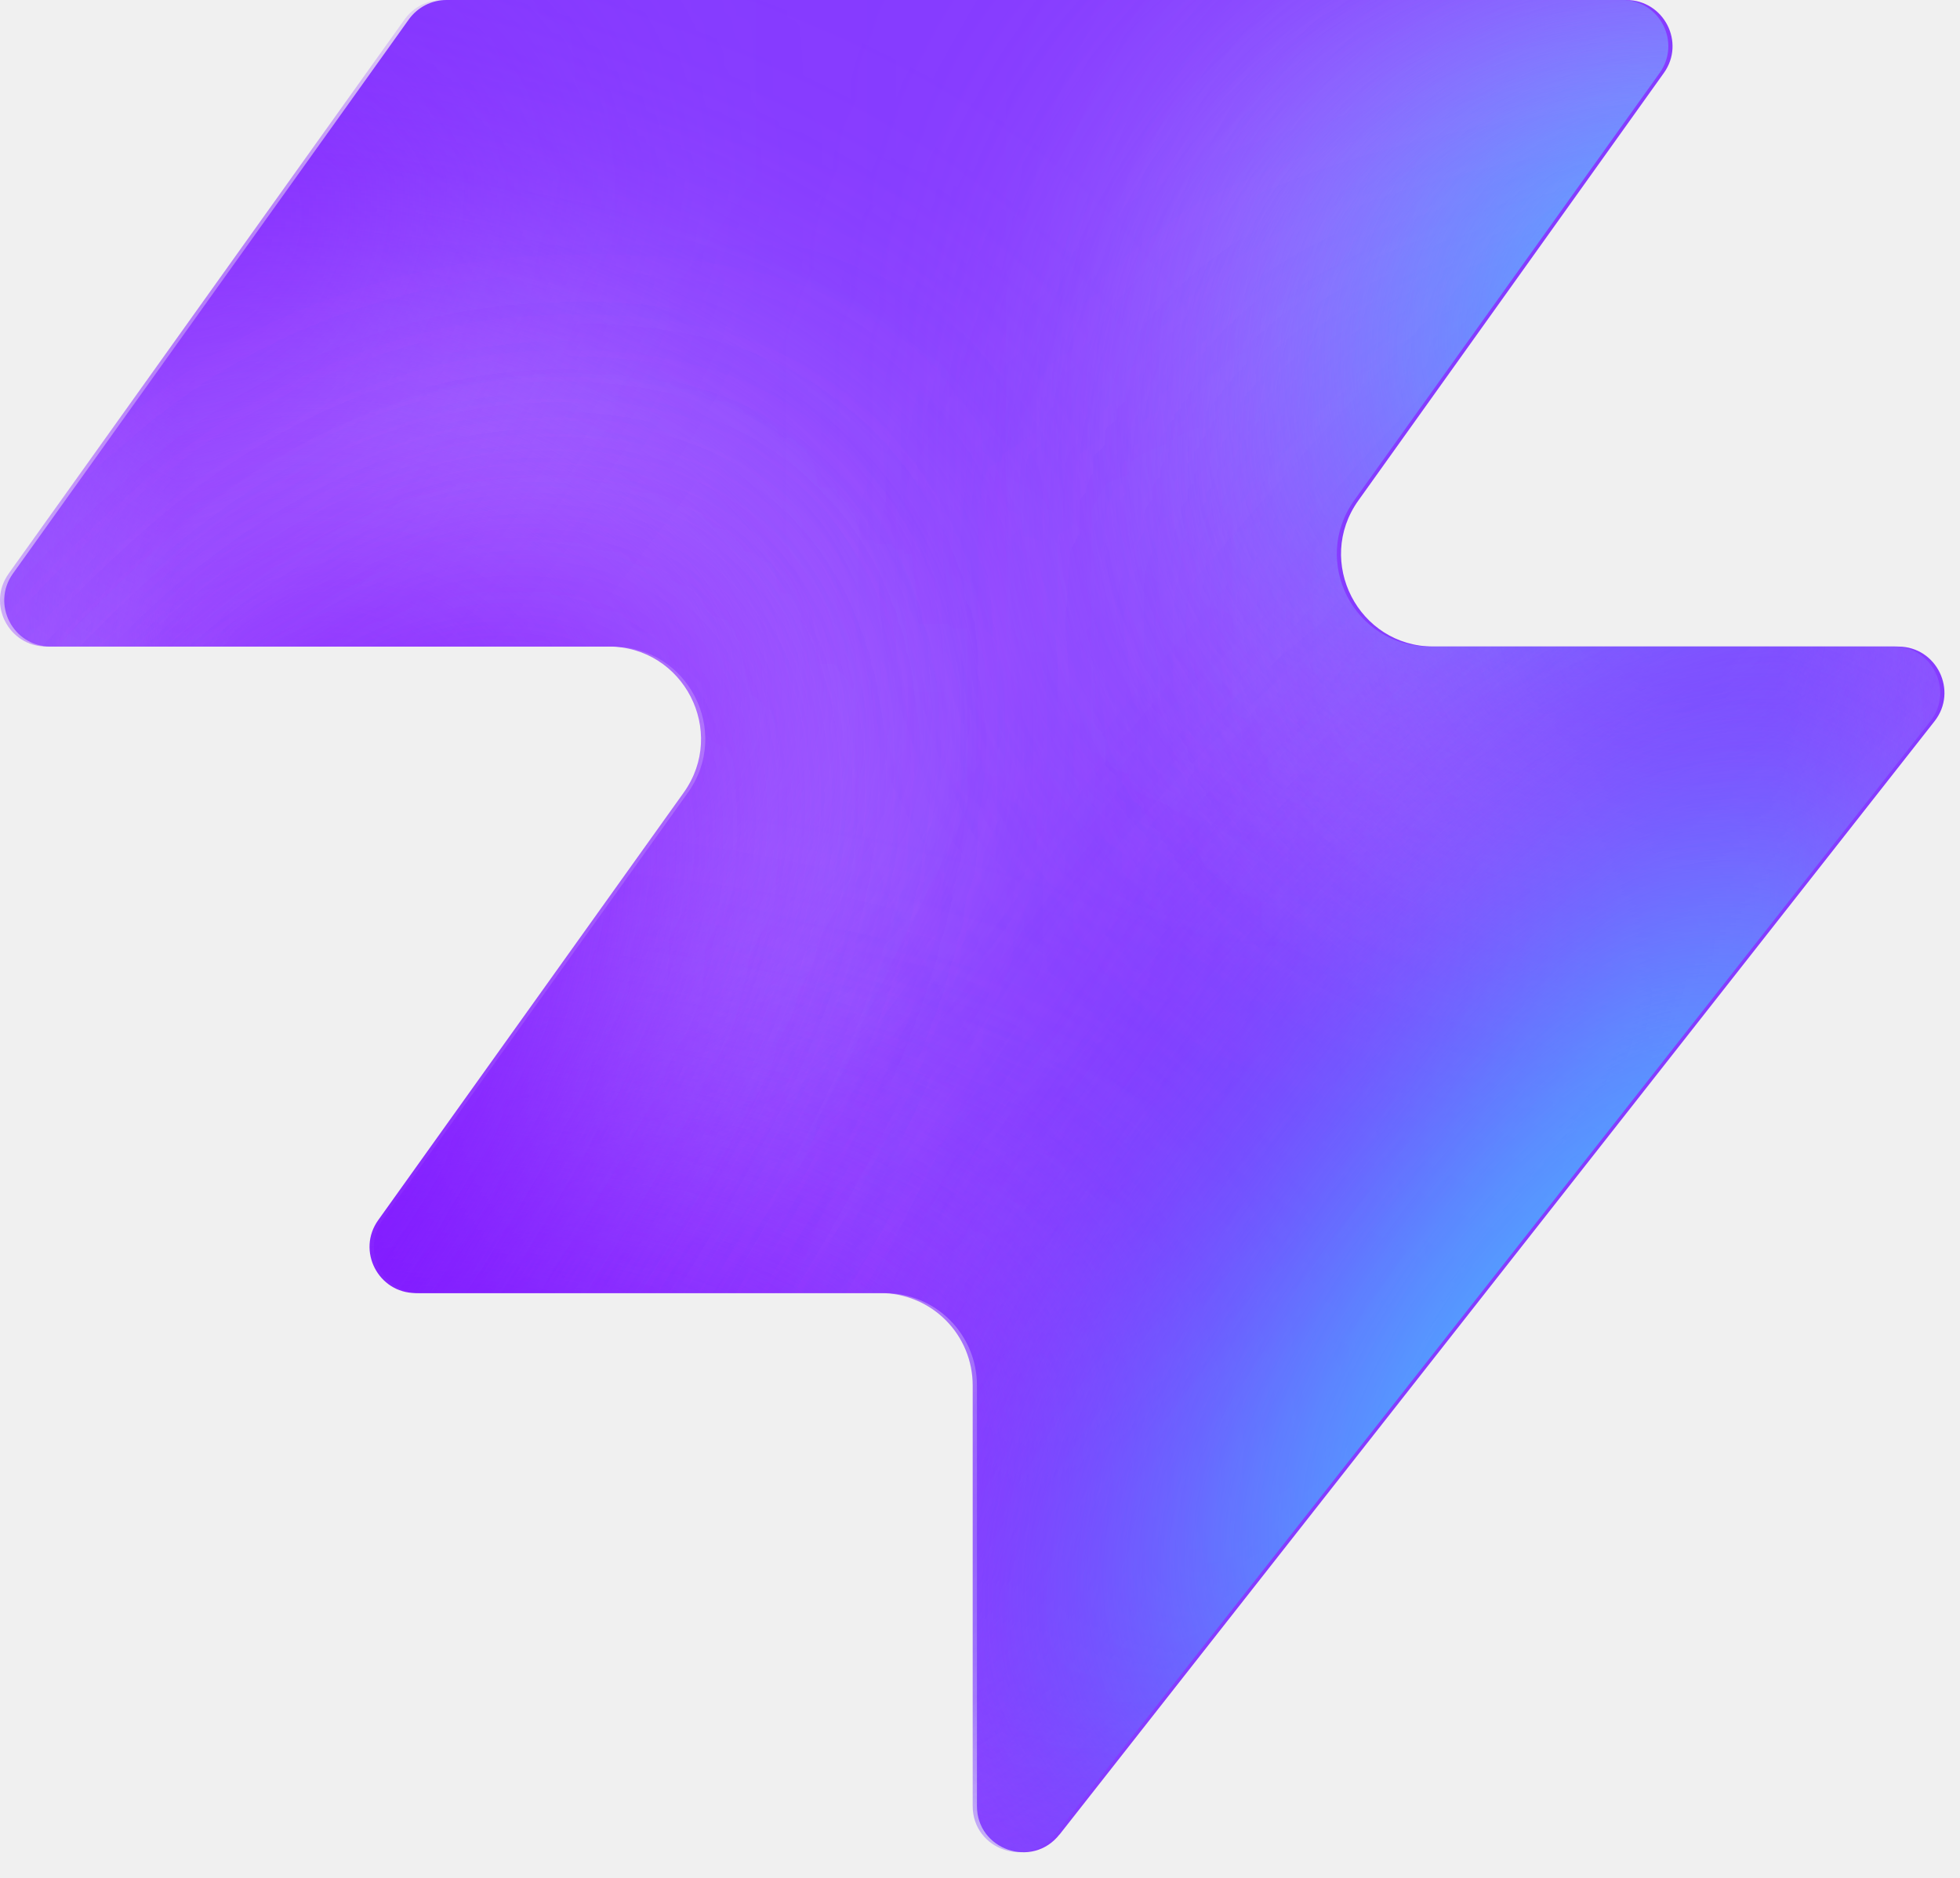
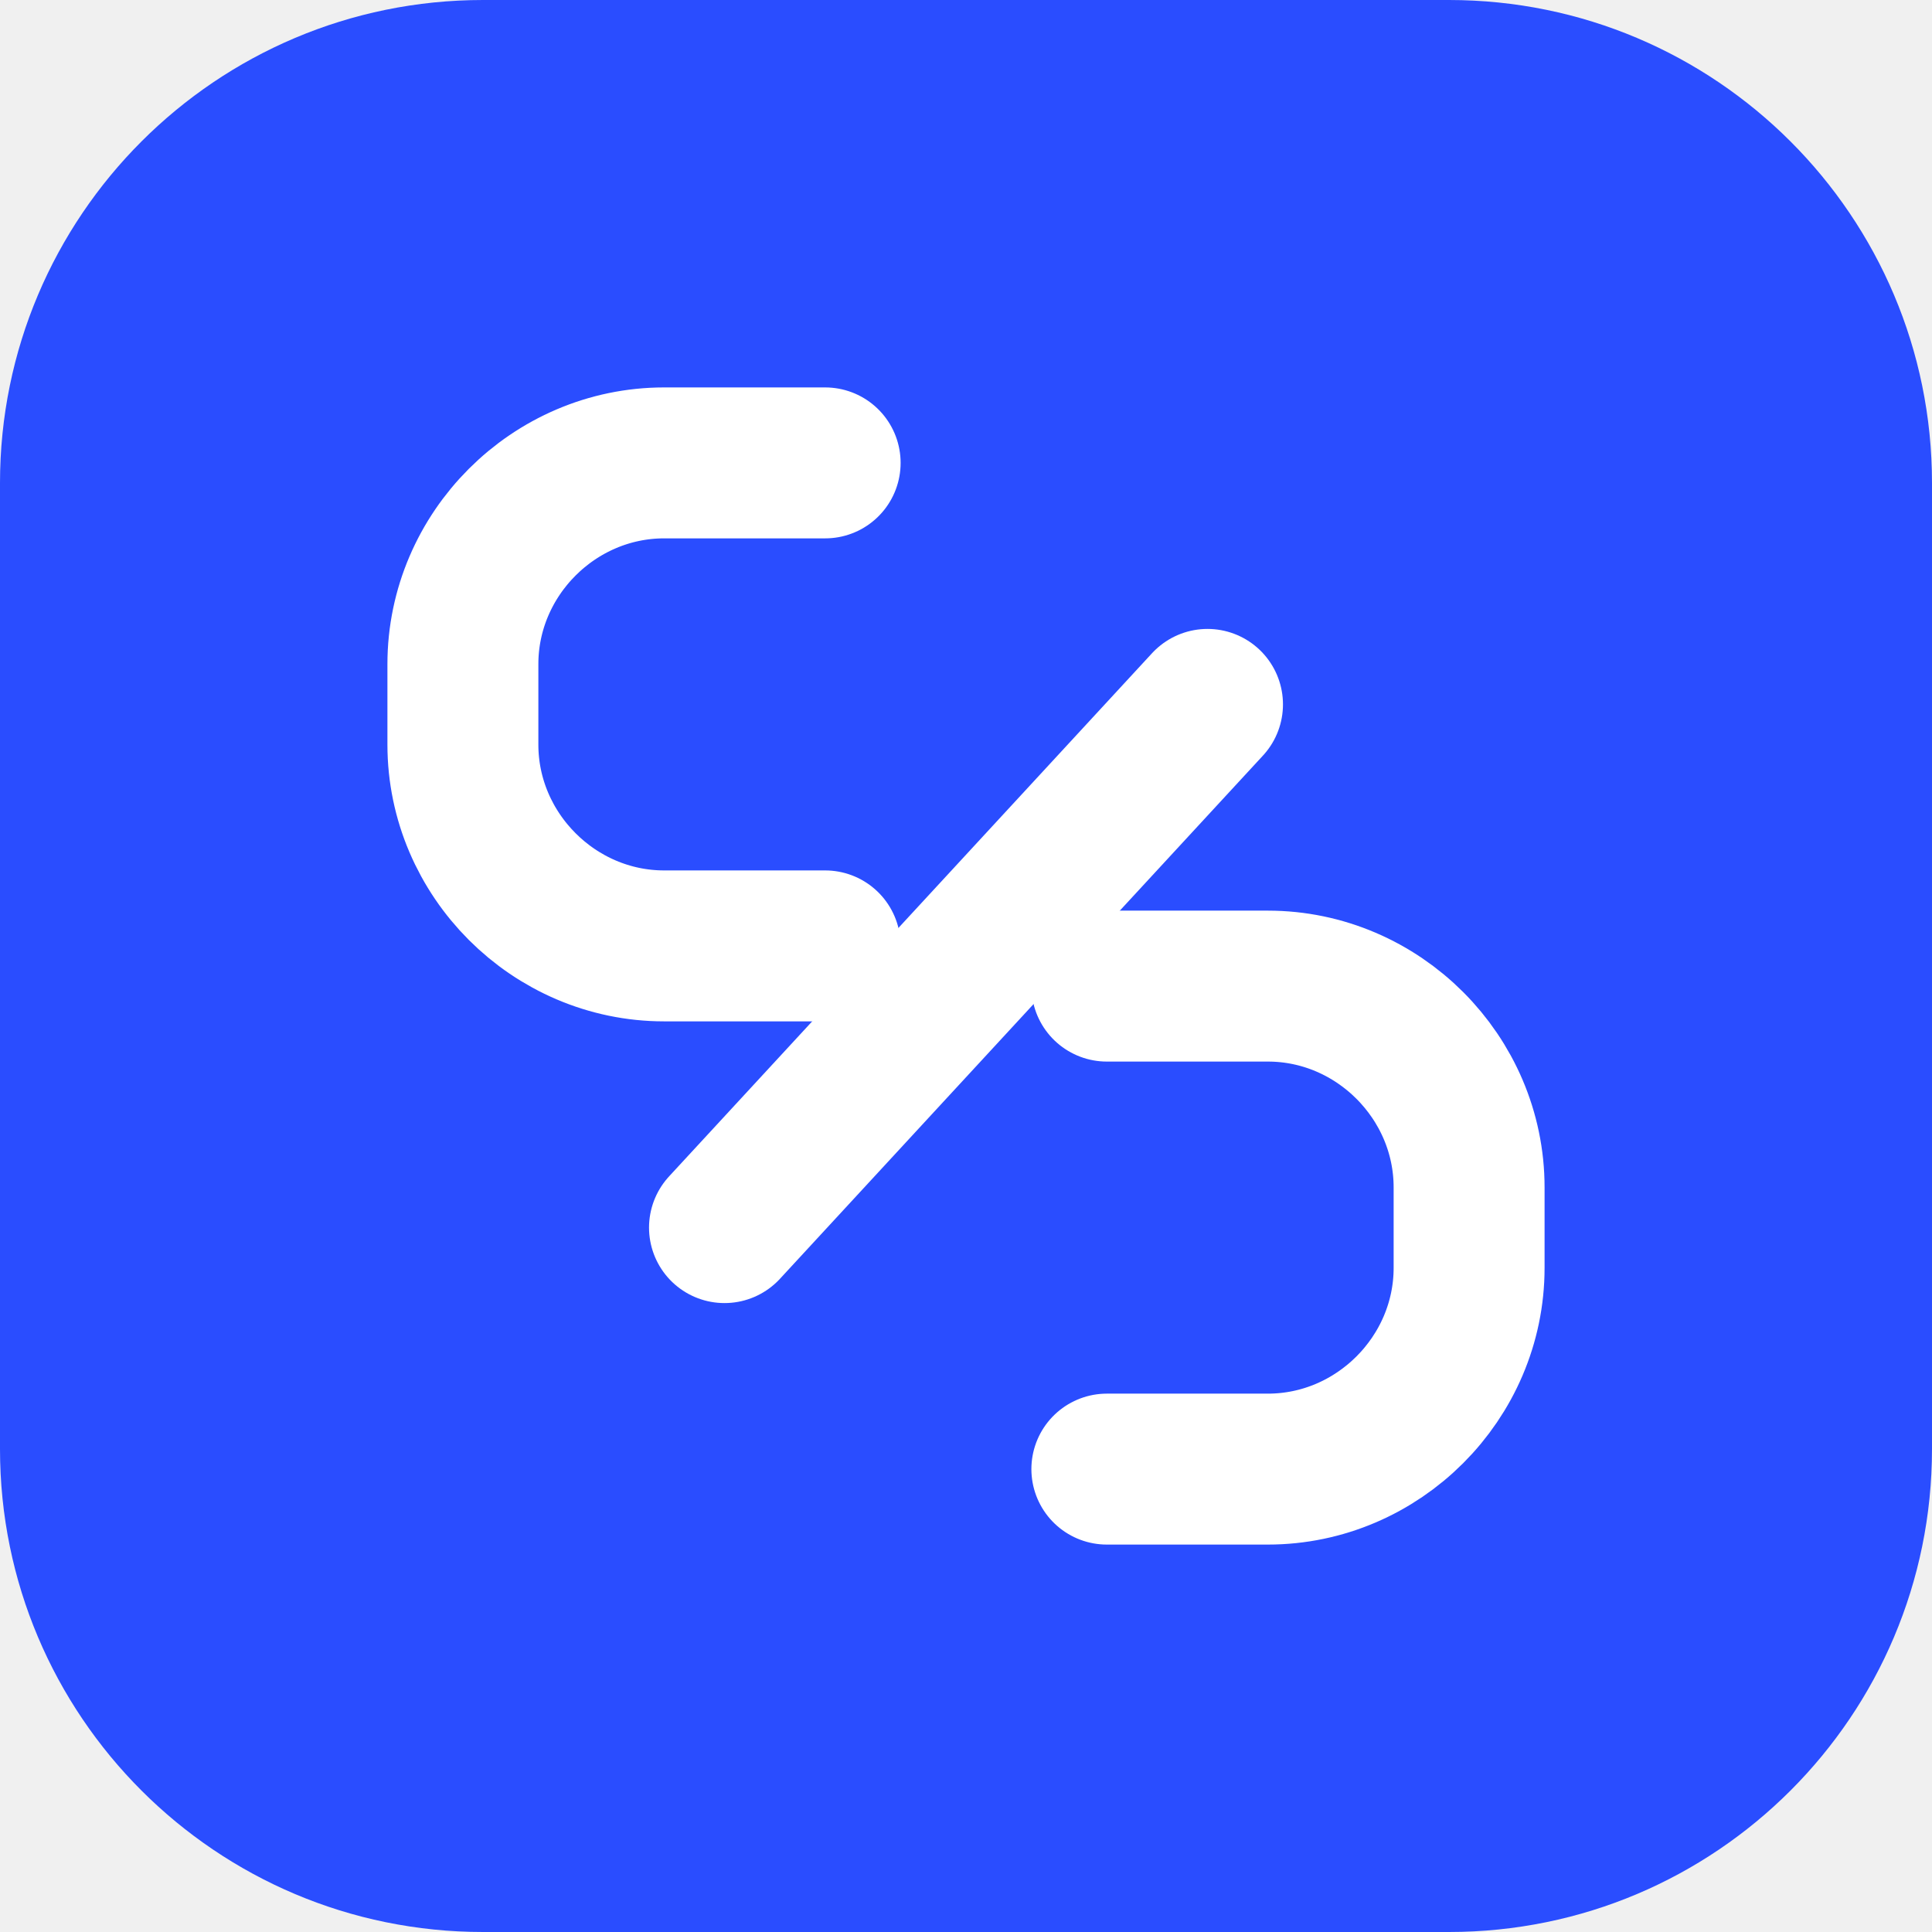
- <svg xmlns="http://www.w3.org/2000/svg" width="48" height="46" fill="none" viewBox="0 0 48 46">
-   <path fill="#863bff" d="M25.946 44.938c-.664.845-2.021.375-2.021-.698V33.937a2.26 2.26 0 0 0-2.262-2.262H10.287c-.92 0-1.456-1.04-.92-1.788l7.48-10.471c1.07-1.497 0-3.578-1.842-3.578H1.237c-.92 0-1.456-1.04-.92-1.788L10.013.474c.214-.297.556-.474.92-.474h28.894c.92 0 1.456 1.04.92 1.788l-7.48 10.471c-1.07 1.498 0 3.579 1.842 3.579h11.377c.943 0 1.473 1.088.89 1.83L25.947 44.94z" style="fill:#863bff;fill:color(display-p3 .525 .23 1);fill-opacity:1" />
-   <mask id="a" width="48" height="46" x="0" y="0" maskUnits="userSpaceOnUse" style="mask-type:alpha">
-     <path fill="#000" d="M25.842 44.938c-.664.844-2.021.375-2.021-.698V33.937a2.26 2.26 0 0 0-2.262-2.262H10.183c-.92 0-1.456-1.04-.92-1.788l7.48-10.471c1.07-1.498 0-3.579-1.842-3.579H1.133c-.92 0-1.456-1.04-.92-1.787L9.91.473c.214-.297.556-.474.92-.474h28.894c.92 0 1.456 1.04.92 1.788l-7.48 10.471c-1.07 1.498 0 3.578 1.842 3.578h11.377c.943 0 1.473 1.088.89 1.832L25.843 44.94z" style="fill:#000;fill-opacity:1" />
-   </mask>
-   <g mask="url(#a)">
-     <g filter="url(#b)">
-       <ellipse cx="5.508" cy="14.704" fill="#ede6ff" rx="5.508" ry="14.704" style="fill:#ede6ff;fill:color(display-p3 .927 .903 1);fill-opacity:1" transform="matrix(.00324 1 1 -.00324 -4.47 31.516)" />
-     </g>
-     <g filter="url(#c)">
-       <ellipse cx="10.399" cy="29.851" fill="#ede6ff" rx="10.399" ry="29.851" style="fill:#ede6ff;fill:color(display-p3 .927 .903 1);fill-opacity:1" transform="matrix(.00324 1 1 -.00324 -39.328 7.883)" />
-     </g>
-     <g filter="url(#d)">
-       <ellipse cx="5.508" cy="30.487" fill="#7e14ff" rx="5.508" ry="30.487" style="fill:#7e14ff;fill:color(display-p3 .492 .077 1);fill-opacity:1" transform="rotate(89.814 -25.913 -14.639)scale(1 -1)" />
-     </g>
-     <g filter="url(#e)">
-       <ellipse cx="5.508" cy="30.599" fill="#7e14ff" rx="5.508" ry="30.599" style="fill:#7e14ff;fill:color(display-p3 .492 .077 1);fill-opacity:1" transform="rotate(89.814 -32.644 -3.334)scale(1 -1)" />
-     </g>
-     <g filter="url(#f)">
-       <ellipse cx="5.508" cy="30.599" fill="#7e14ff" rx="5.508" ry="30.599" style="fill:#7e14ff;fill:color(display-p3 .492 .077 1);fill-opacity:1" transform="matrix(.00324 1 1 -.00324 -34.34 30.47)" />
-     </g>
-     <g filter="url(#g)">
-       <ellipse cx="14.072" cy="22.078" fill="#ede6ff" rx="14.072" ry="22.078" style="fill:#ede6ff;fill:color(display-p3 .927 .903 1);fill-opacity:1" transform="rotate(93.35 24.506 48.493)scale(-1 1)" />
-     </g>
-     <g filter="url(#h)">
-       <ellipse cx="3.47" cy="21.501" fill="#7e14ff" rx="3.47" ry="21.501" style="fill:#7e14ff;fill:color(display-p3 .492 .077 1);fill-opacity:1" transform="rotate(89.009 28.708 47.59)scale(-1 1)" />
-     </g>
-     <g filter="url(#i)">
-       <ellipse cx="3.47" cy="21.501" fill="#7e14ff" rx="3.47" ry="21.501" style="fill:#7e14ff;fill:color(display-p3 .492 .077 1);fill-opacity:1" transform="rotate(89.009 28.708 47.59)scale(-1 1)" />
-     </g>
-     <g filter="url(#j)">
-       <ellipse cx=".387" cy="8.972" fill="#7e14ff" rx="4.407" ry="29.108" style="fill:#7e14ff;fill:color(display-p3 .492 .077 1);fill-opacity:1" transform="rotate(39.51 .387 8.972)" />
-     </g>
-     <g filter="url(#k)">
-       <ellipse cx="47.523" cy="-6.092" fill="#7e14ff" rx="4.407" ry="29.108" style="fill:#7e14ff;fill:color(display-p3 .492 .077 1);fill-opacity:1" transform="rotate(37.892 47.523 -6.092)" />
-     </g>
-     <g filter="url(#l)">
-       <ellipse cx="41.412" cy="6.333" fill="#47bfff" rx="5.971" ry="9.665" style="fill:#47bfff;fill:color(display-p3 .28 .748 1);fill-opacity:1" transform="rotate(37.892 41.412 6.333)" />
-     </g>
-     <g filter="url(#m)">
-       <ellipse cx="-1.879" cy="38.332" fill="#7e14ff" rx="4.407" ry="29.108" style="fill:#7e14ff;fill:color(display-p3 .492 .077 1);fill-opacity:1" transform="rotate(37.892 -1.88 38.332)" />
-     </g>
-     <g filter="url(#n)">
-       <ellipse cx="-1.879" cy="38.332" fill="#7e14ff" rx="4.407" ry="29.108" style="fill:#7e14ff;fill:color(display-p3 .492 .077 1);fill-opacity:1" transform="rotate(37.892 -1.88 38.332)" />
-     </g>
-     <g filter="url(#o)">
-       <ellipse cx="35.651" cy="29.907" fill="#7e14ff" rx="4.407" ry="29.108" style="fill:#7e14ff;fill:color(display-p3 .492 .077 1);fill-opacity:1" transform="rotate(37.892 35.651 29.907)" />
-     </g>
-     <g filter="url(#p)">
-       <ellipse cx="38.418" cy="32.4" fill="#47bfff" rx="5.971" ry="15.297" style="fill:#47bfff;fill:color(display-p3 .28 .748 1);fill-opacity:1" transform="rotate(37.892 38.418 32.4)" />
-     </g>
-   </g>
-   <defs>
-     <filter id="b" width="60.045" height="41.654" x="-19.77" y="16.149" color-interpolation-filters="sRGB" filterUnits="userSpaceOnUse">
-       <feFlood flood-opacity="0" result="BackgroundImageFix" />
-       <feBlend in="SourceGraphic" in2="BackgroundImageFix" result="shape" />
-       <feGaussianBlur result="effect1_foregroundBlur_2002_17158" stdDeviation="7.659" />
-     </filter>
-     <filter id="c" width="90.34" height="51.437" x="-54.613" y="-7.533" color-interpolation-filters="sRGB" filterUnits="userSpaceOnUse">
-       <feFlood flood-opacity="0" result="BackgroundImageFix" />
-       <feBlend in="SourceGraphic" in2="BackgroundImageFix" result="shape" />
-       <feGaussianBlur result="effect1_foregroundBlur_2002_17158" stdDeviation="7.659" />
-     </filter>
-     <filter id="d" width="79.355" height="29.4" x="-49.64" y="2.03" color-interpolation-filters="sRGB" filterUnits="userSpaceOnUse">
-       <feFlood flood-opacity="0" result="BackgroundImageFix" />
-       <feBlend in="SourceGraphic" in2="BackgroundImageFix" result="shape" />
-       <feGaussianBlur result="effect1_foregroundBlur_2002_17158" stdDeviation="4.596" />
-     </filter>
-     <filter id="e" width="79.579" height="29.4" x="-45.045" y="20.029" color-interpolation-filters="sRGB" filterUnits="userSpaceOnUse">
-       <feFlood flood-opacity="0" result="BackgroundImageFix" />
-       <feBlend in="SourceGraphic" in2="BackgroundImageFix" result="shape" />
-       <feGaussianBlur result="effect1_foregroundBlur_2002_17158" stdDeviation="4.596" />
-     </filter>
-     <filter id="f" width="79.579" height="29.4" x="-43.513" y="21.178" color-interpolation-filters="sRGB" filterUnits="userSpaceOnUse">
-       <feFlood flood-opacity="0" result="BackgroundImageFix" />
-       <feBlend in="SourceGraphic" in2="BackgroundImageFix" result="shape" />
-       <feGaussianBlur result="effect1_foregroundBlur_2002_17158" stdDeviation="4.596" />
-     </filter>
-     <filter id="g" width="74.749" height="58.852" x="15.756" y="-17.901" color-interpolation-filters="sRGB" filterUnits="userSpaceOnUse">
-       <feFlood flood-opacity="0" result="BackgroundImageFix" />
-       <feBlend in="SourceGraphic" in2="BackgroundImageFix" result="shape" />
-       <feGaussianBlur result="effect1_foregroundBlur_2002_17158" stdDeviation="7.659" />
-     </filter>
-     <filter id="h" width="61.377" height="25.362" x="23.548" y="2.284" color-interpolation-filters="sRGB" filterUnits="userSpaceOnUse">
-       <feFlood flood-opacity="0" result="BackgroundImageFix" />
-       <feBlend in="SourceGraphic" in2="BackgroundImageFix" result="shape" />
-       <feGaussianBlur result="effect1_foregroundBlur_2002_17158" stdDeviation="4.596" />
-     </filter>
-     <filter id="i" width="61.377" height="25.362" x="23.548" y="2.284" color-interpolation-filters="sRGB" filterUnits="userSpaceOnUse">
-       <feFlood flood-opacity="0" result="BackgroundImageFix" />
-       <feBlend in="SourceGraphic" in2="BackgroundImageFix" result="shape" />
-       <feGaussianBlur result="effect1_foregroundBlur_2002_17158" stdDeviation="4.596" />
-     </filter>
-     <filter id="j" width="56.045" height="63.649" x="-27.636" y="-22.853" color-interpolation-filters="sRGB" filterUnits="userSpaceOnUse">
-       <feFlood flood-opacity="0" result="BackgroundImageFix" />
-       <feBlend in="SourceGraphic" in2="BackgroundImageFix" result="shape" />
-       <feGaussianBlur result="effect1_foregroundBlur_2002_17158" stdDeviation="4.596" />
-     </filter>
-     <filter id="k" width="54.814" height="64.646" x="20.116" y="-38.415" color-interpolation-filters="sRGB" filterUnits="userSpaceOnUse">
-       <feFlood flood-opacity="0" result="BackgroundImageFix" />
-       <feBlend in="SourceGraphic" in2="BackgroundImageFix" result="shape" />
-       <feGaussianBlur result="effect1_foregroundBlur_2002_17158" stdDeviation="4.596" />
-     </filter>
-     <filter id="l" width="33.541" height="35.313" x="24.641" y="-11.323" color-interpolation-filters="sRGB" filterUnits="userSpaceOnUse">
-       <feFlood flood-opacity="0" result="BackgroundImageFix" />
-       <feBlend in="SourceGraphic" in2="BackgroundImageFix" result="shape" />
-       <feGaussianBlur result="effect1_foregroundBlur_2002_17158" stdDeviation="4.596" />
-     </filter>
-     <filter id="m" width="54.814" height="64.646" x="-29.286" y="6.009" color-interpolation-filters="sRGB" filterUnits="userSpaceOnUse">
-       <feFlood flood-opacity="0" result="BackgroundImageFix" />
-       <feBlend in="SourceGraphic" in2="BackgroundImageFix" result="shape" />
-       <feGaussianBlur result="effect1_foregroundBlur_2002_17158" stdDeviation="4.596" />
-     </filter>
-     <filter id="n" width="54.814" height="64.646" x="-29.286" y="6.009" color-interpolation-filters="sRGB" filterUnits="userSpaceOnUse">
-       <feFlood flood-opacity="0" result="BackgroundImageFix" />
-       <feBlend in="SourceGraphic" in2="BackgroundImageFix" result="shape" />
-       <feGaussianBlur result="effect1_foregroundBlur_2002_17158" stdDeviation="4.596" />
-     </filter>
-     <filter id="o" width="54.814" height="64.646" x="8.244" y="-2.416" color-interpolation-filters="sRGB" filterUnits="userSpaceOnUse">
-       <feFlood flood-opacity="0" result="BackgroundImageFix" />
-       <feBlend in="SourceGraphic" in2="BackgroundImageFix" result="shape" />
-       <feGaussianBlur result="effect1_foregroundBlur_2002_17158" stdDeviation="4.596" />
-     </filter>
-     <filter id="p" width="39.409" height="43.623" x="18.713" y="10.588" color-interpolation-filters="sRGB" filterUnits="userSpaceOnUse">
-       <feFlood flood-opacity="0" result="BackgroundImageFix" />
-       <feBlend in="SourceGraphic" in2="BackgroundImageFix" result="shape" />
-       <feGaussianBlur result="effect1_foregroundBlur_2002_17158" stdDeviation="4.596" />
-     </filter>
-   </defs>
+ <svg xmlns="http://www.w3.org/2000/svg" width="32" height="32" viewBox="0 0 32 32" fill="none">
+   <rect width="32" height="32" rx="8" fill="#2A4DFF" />
+   <path d="M13.667 15.667H11C9.175 15.667 7.667 14.158 7.667 12.333V11C7.667 9.175 9.175 7.667 11 7.667H13.667" stroke="white" stroke-width="2.5" stroke-linecap="round" stroke-linejoin="round" />
+   <path d="M18.333 24.333H21C22.825 24.333 24.333 22.825 24.333 21V19.667C24.333 17.842 22.825 16.333 21 16.333H18.333" stroke="white" stroke-width="2.5" stroke-linecap="round" stroke-linejoin="round" />
+   <path d="M12 20.333L20 11.667" stroke="white" stroke-width="2.5" stroke-linecap="round" stroke-linejoin="round" />
</svg>
